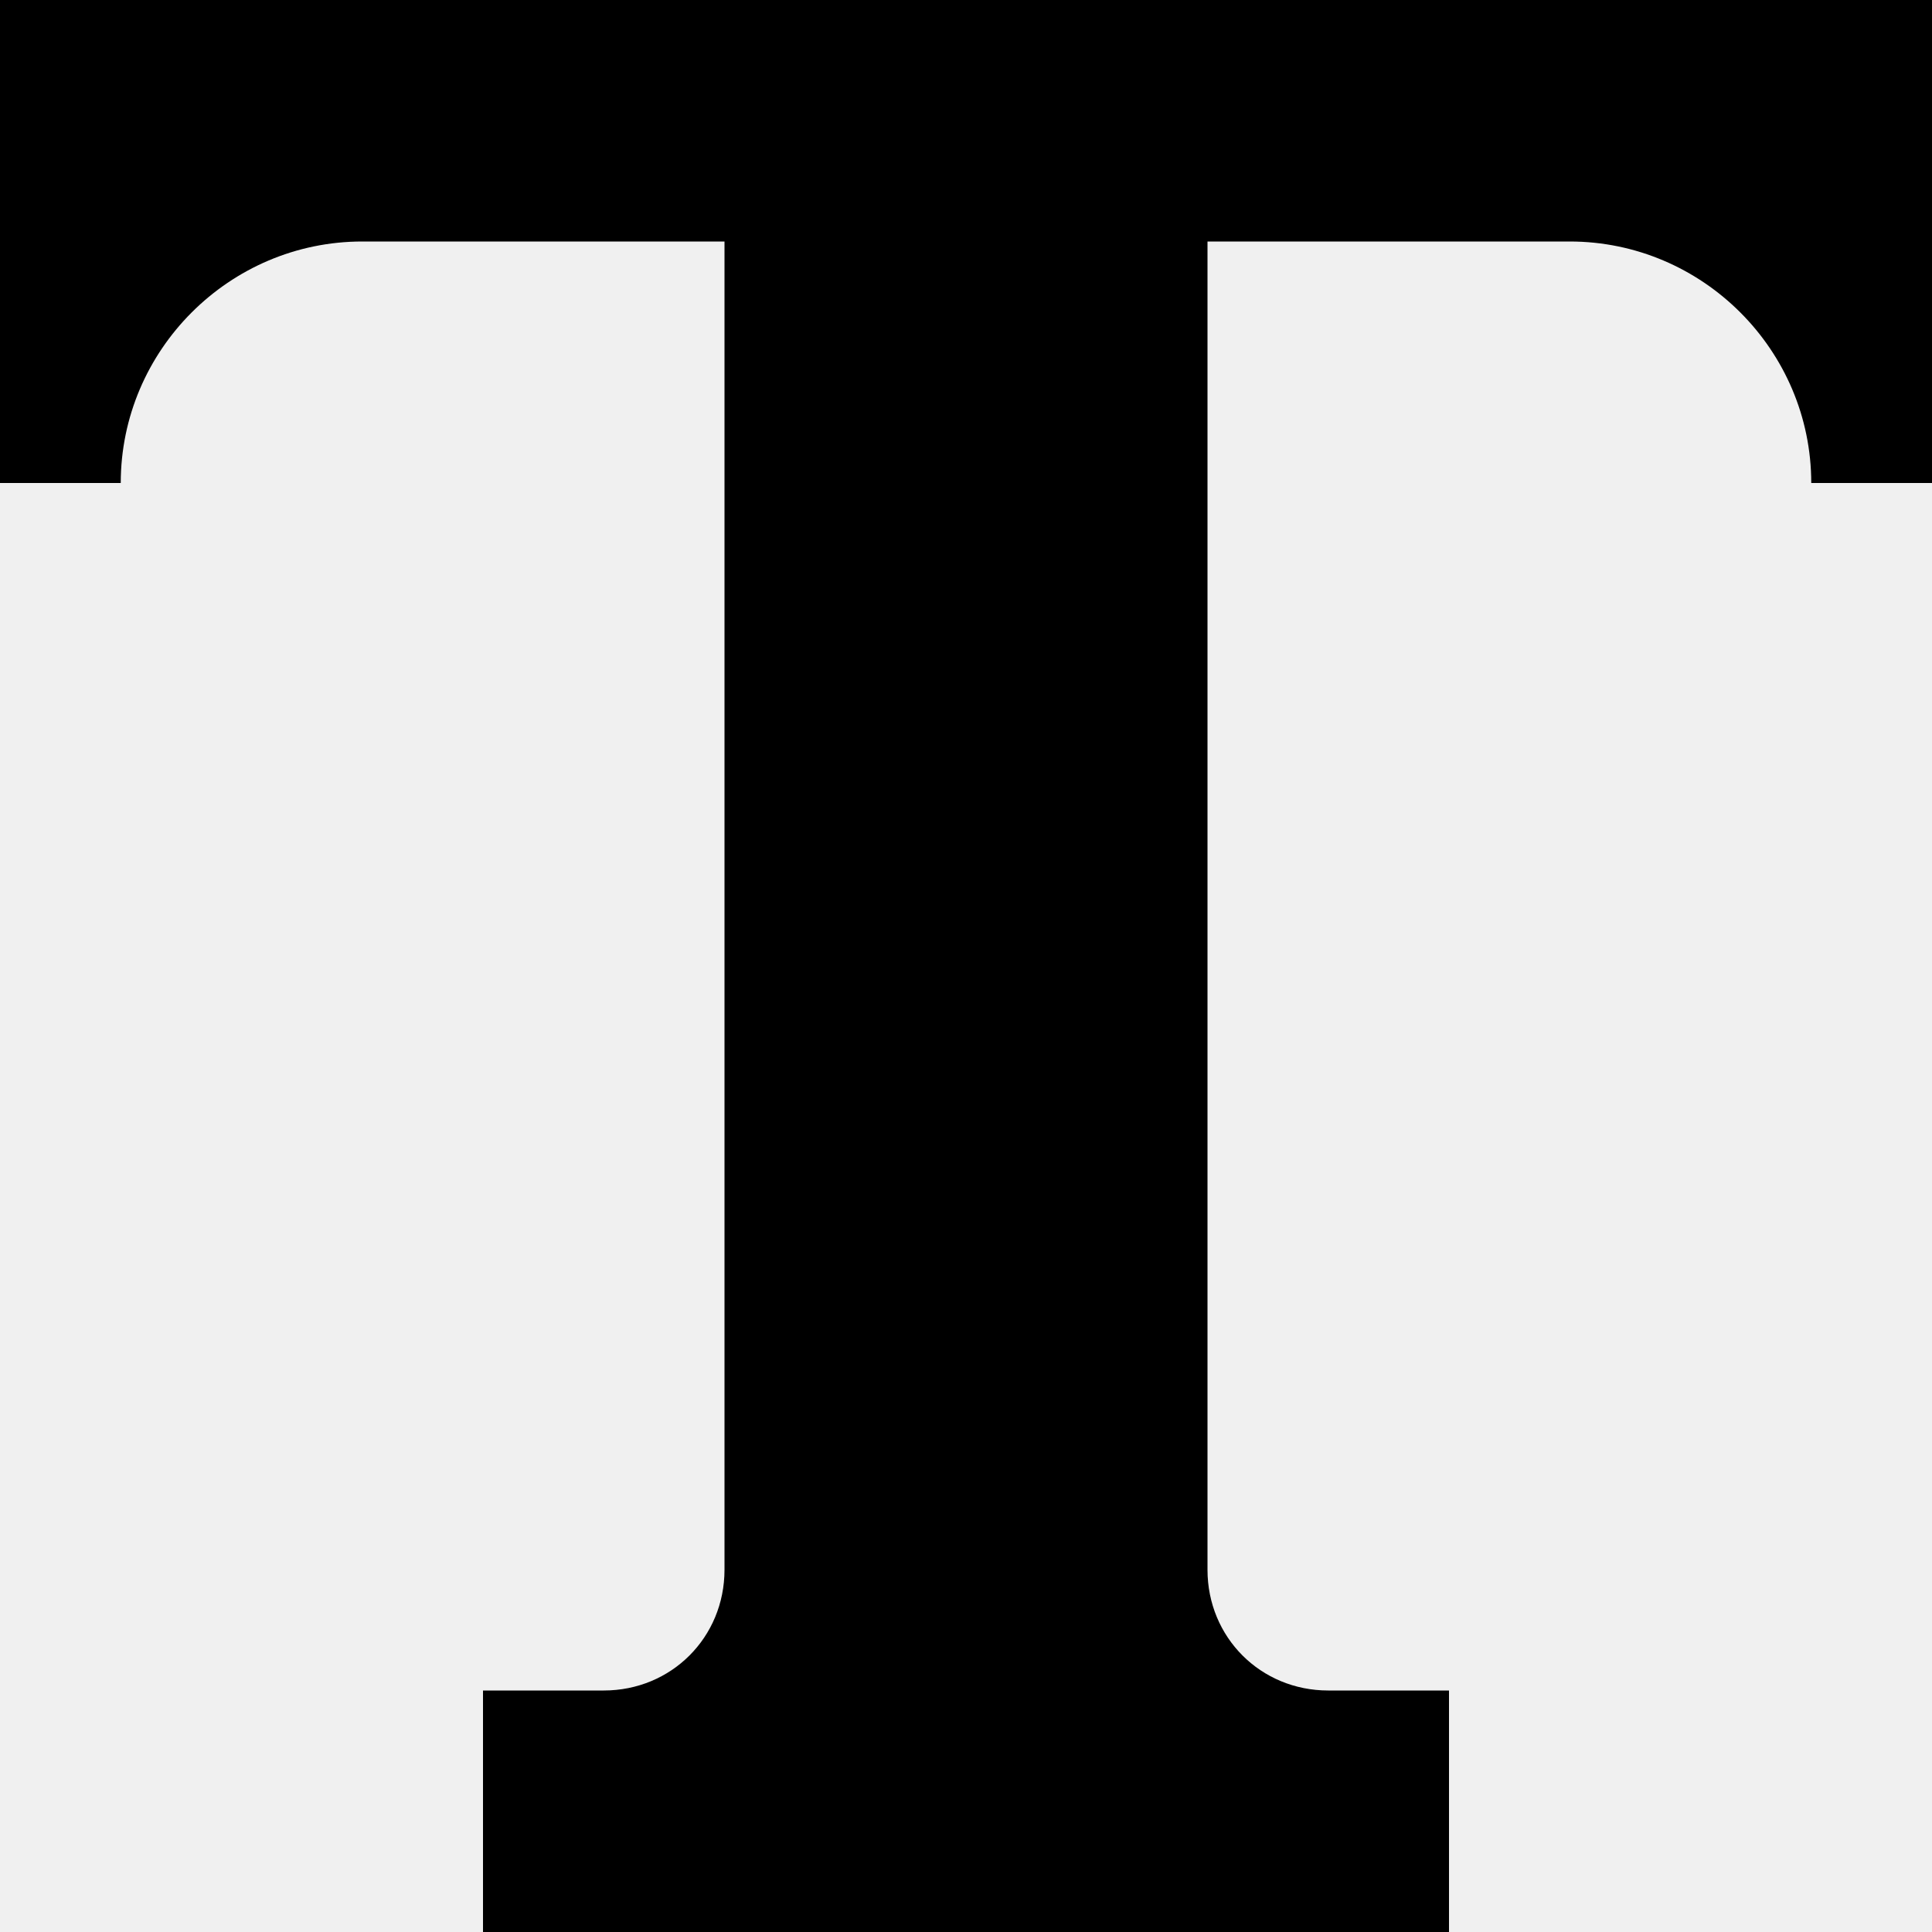
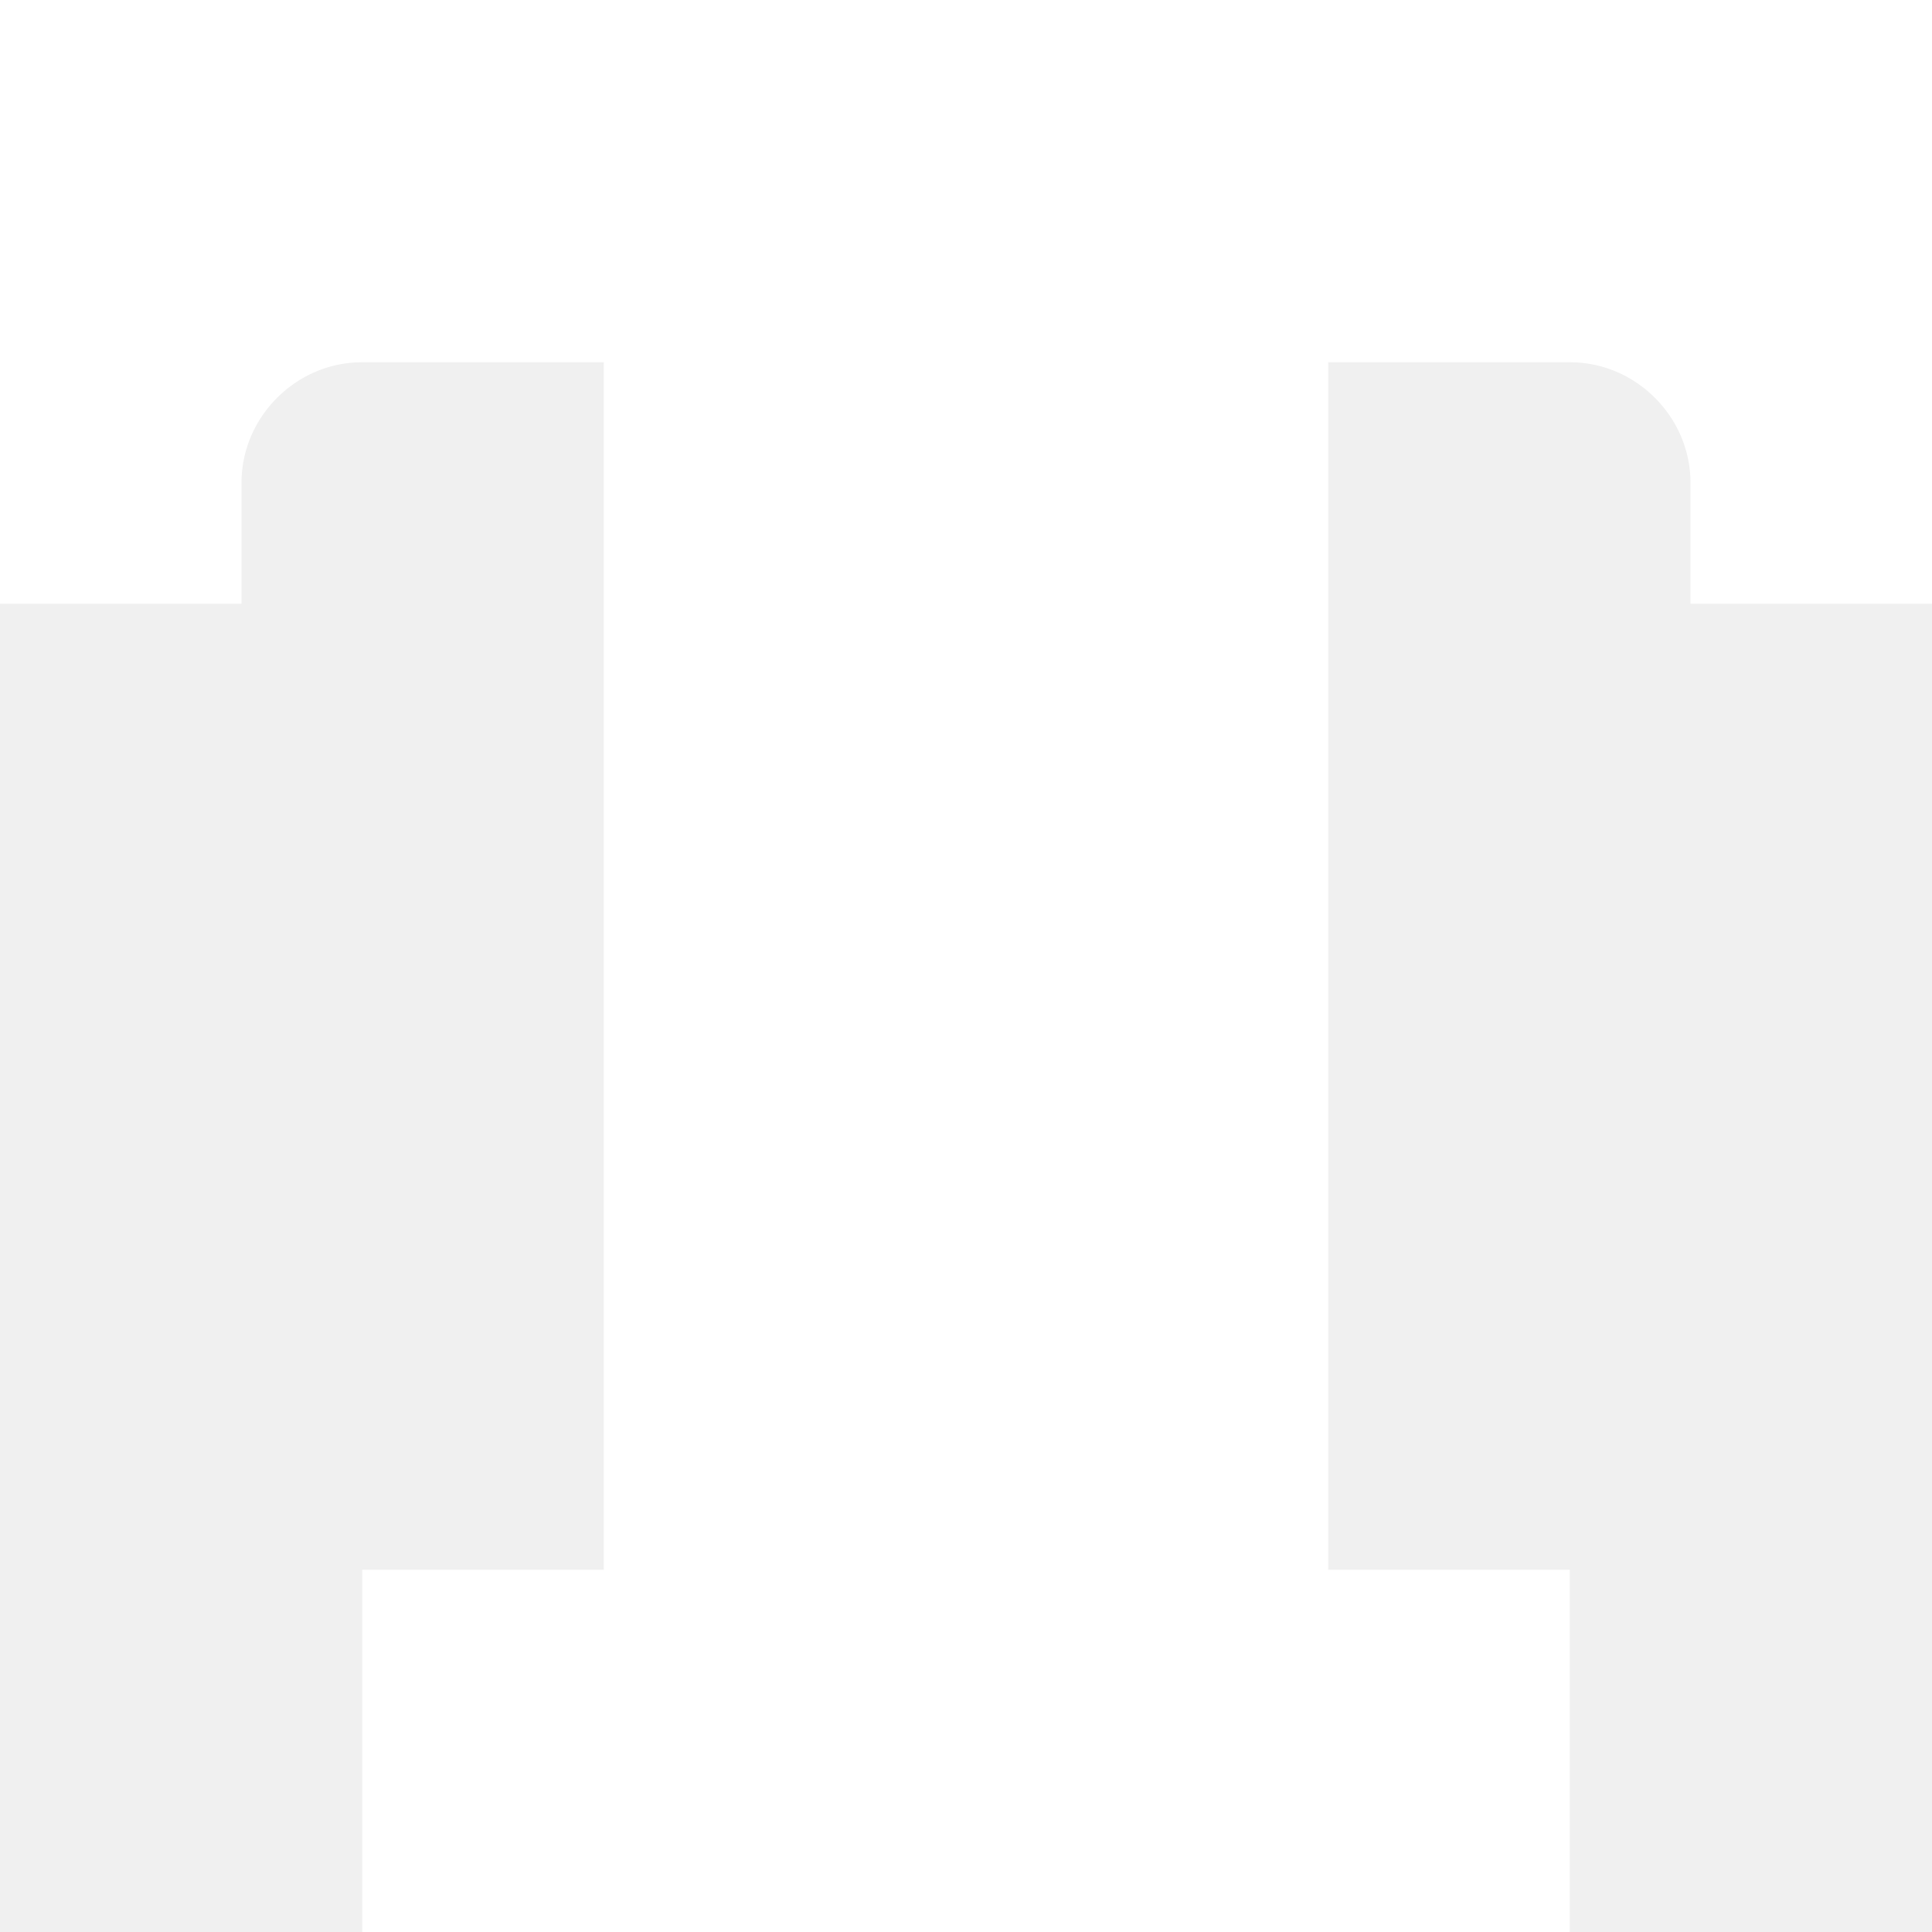
- <svg xmlns="http://www.w3.org/2000/svg" width="8px" height="8px" viewBox="0 0 8 8">
+ <svg xmlns="http://www.w3.org/2000/svg" stroke="white" fill="white" width="12" height="12" viewBox="0 0 8 8">
  <path d="M0 0v2h.5c0-.55.45-1 1-1h1.5v5.5c0 .28-.22.5-.5.5h-.5v1h4v-1h-.5c-.28 0-.5-.22-.5-.5v-5.5h1.5c.55 0 1 .45 1 1h.5v-2h-8z" />
</svg>
